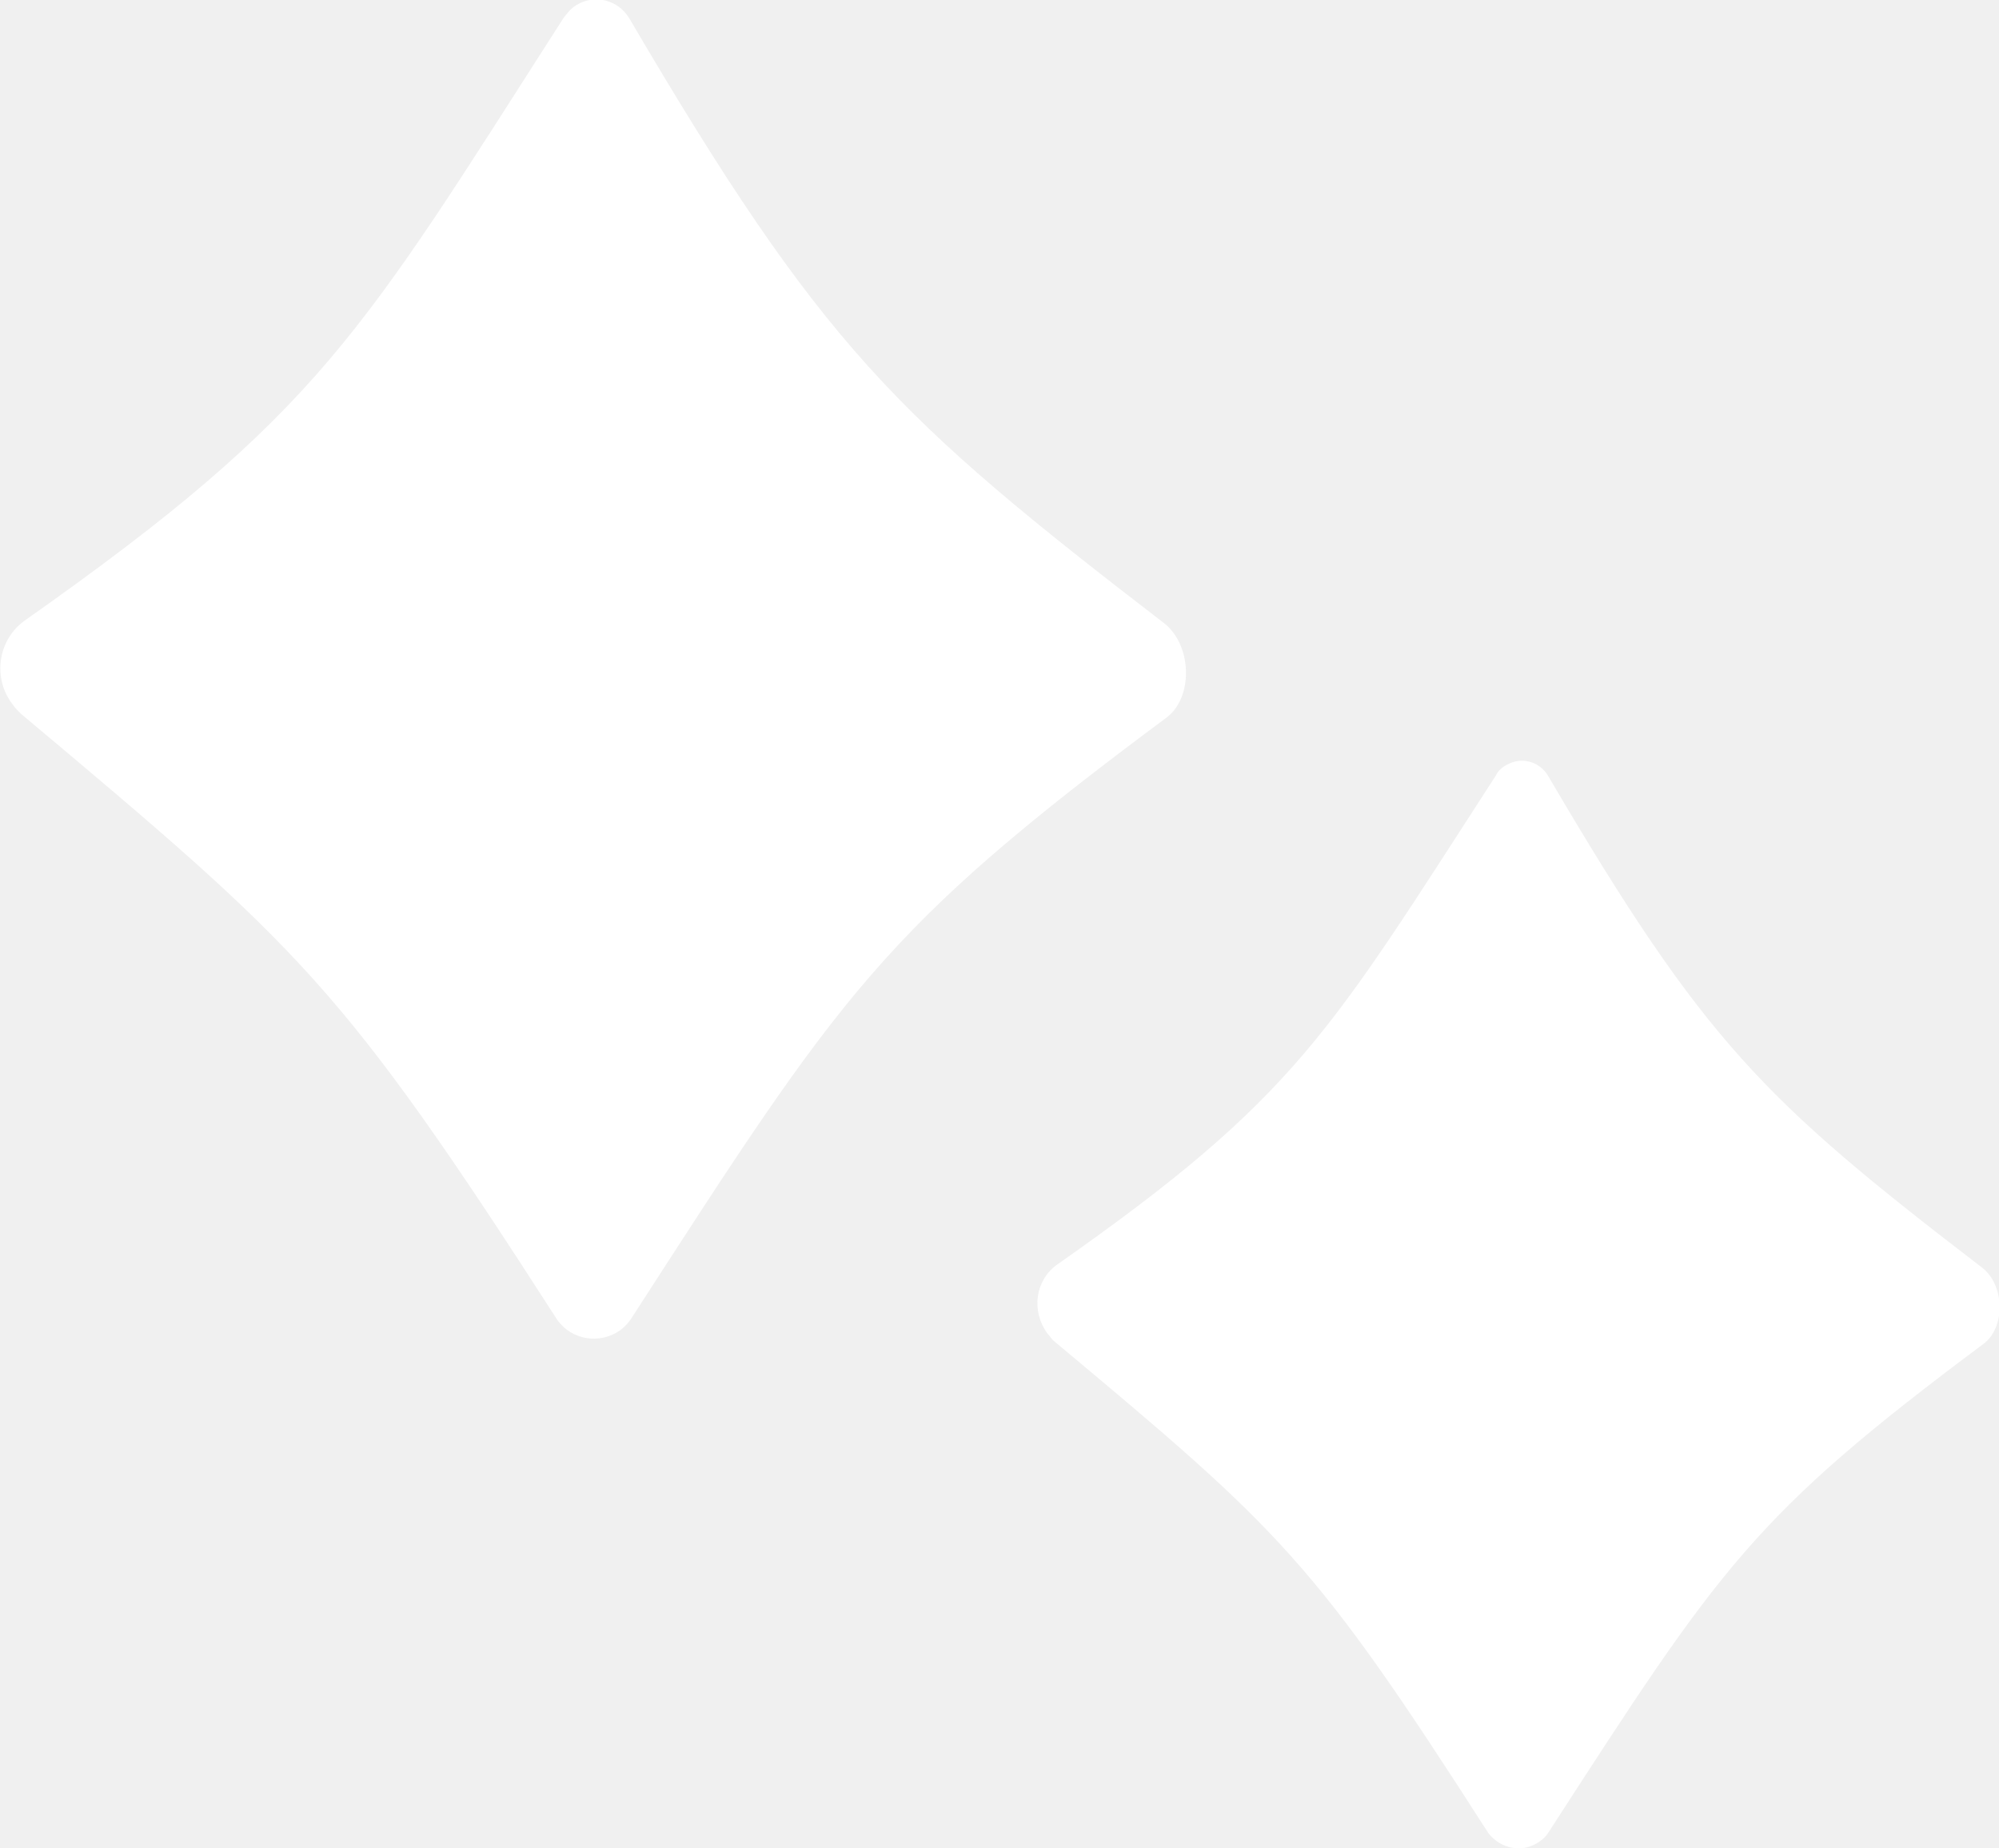
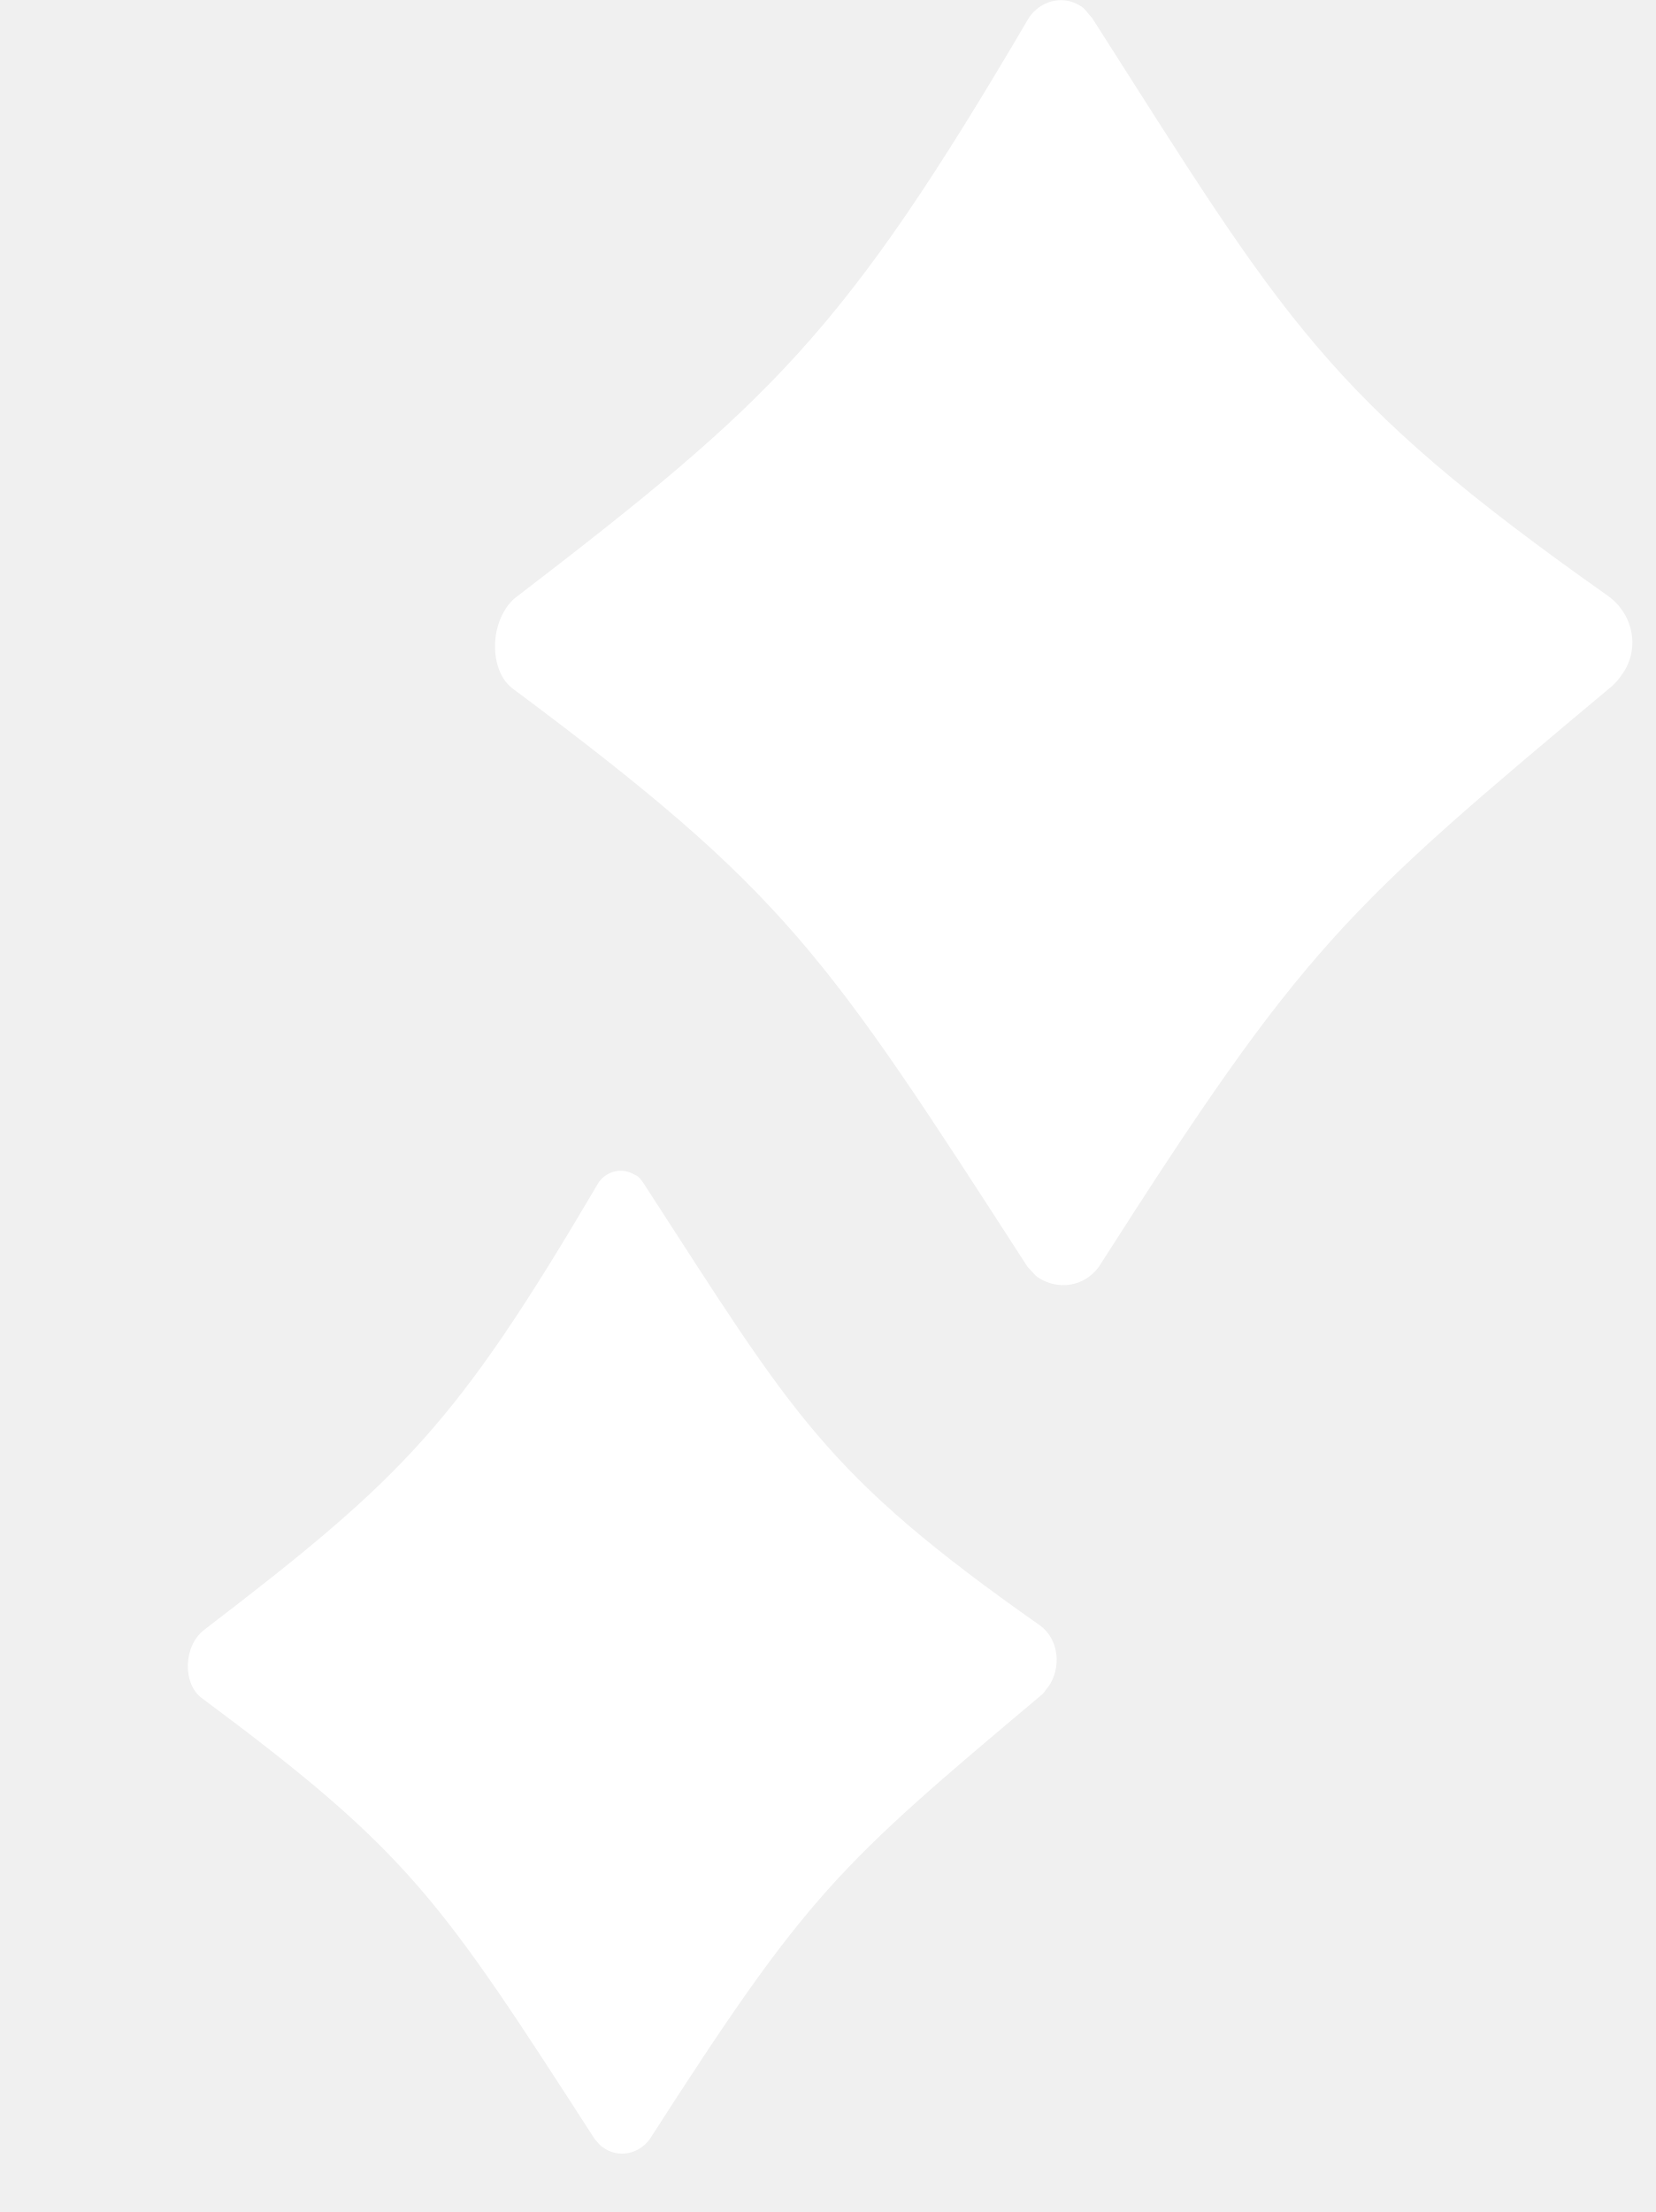
- <svg xmlns="http://www.w3.org/2000/svg" version="1.1" id="Layer_1" x="0px" y="0px" viewBox="0 0 163.6 151.2" style="enable-background:new 0 0 163.6 151.2;" xml:space="preserve">
+ <svg xmlns="http://www.w3.org/2000/svg" version="1.1" id="Layer_1" x="0px" y="0px" viewBox="0 0 120.5 161" style="enable-background:new 0 0 120.5 161;" xml:space="preserve">
  <style type="text/css">
	.st0{fill:#FFFFFF;}
</style>
-   <g id="Layer_2_1_">
-     <g id="Layer_30">
-       <path class="st0" d="M95.4,51.1c-22.1-17-28.1-22.7-43.9-49.6c-0.9-1.5-2.8-2-4.3-1.1c-0.5,0.3-0.8,0.7-1.1,1.1    C29.5,27.4,26.3,33.7,2,50.8c-2.2,1.6-2.6,4.7-1,6.8c0.2,0.3,0.4,0.5,0.7,0.8c23,19.3,26.2,22.1,43.9,49.6c1.2,1.7,3.5,2,5.1,0.9    c0.3-0.2,0.6-0.5,0.9-0.9c17.3-26.8,20.5-31.9,43.9-49.3C97.6,57.1,97.6,53,95.4,51.1z" />
-       <path class="st0" d="M162.3,103.8c-18-13.8-22.8-18.5-35.6-40.3c-0.7-1.2-2.2-1.6-3.4-0.9c-0.4,0.2-0.7,0.5-0.9,0.9    c-13.6,21-16.2,26.2-35.9,40c-1.8,1.3-2.1,3.8-0.8,5.6c0.2,0.2,0.3,0.4,0.5,0.6c18.7,15.6,21.3,18,35.6,40.3    c1,1.3,2.8,1.7,4.2,0.7c0.3-0.2,0.5-0.4,0.7-0.7c14.1-21.8,16.7-25.9,35.6-40C164.1,108.7,164.1,105.3,162.3,103.8z" />
-     </g>
-   </g>
+   <path class="st0" d="M37.3,50.1C57.3,65,60,69.3,74.8,92.2c0.3,0.3,0.5,0.6,0.8,0.8c1.4,0.9,3.3,0.7,4.4-0.8  C95,68.7,97.8,66.3,117.4,49.9c0.3-0.3,0.4-0.4,0.6-0.7c1.4-1.8,1-4.4-0.9-5.8c-20.7-14.6-23.5-20-37.6-42.1C79.2,1,79,0.6,78.6,0.4  c-1.3-0.8-2.9-0.3-3.7,0.9c-13.5,23-18.6,27.8-37.5,42.3C35.6,45.3,35.6,48.8,37.3,50.1z" />
+   <path class="st0" d="M14.7,123.6c15.2,11.3,17.3,14.6,28.6,32.1c0.2,0.2,0.3,0.4,0.6,0.6c1.1,0.8,2.6,0.5,3.4-0.6  c11.5-17.9,13.6-19.8,28.6-32.4c0.2-0.2,0.2-0.3,0.4-0.5c1-1.4,0.8-3.5-0.6-4.5c-15.8-11.1-17.9-15.3-28.8-32.1  c-0.2-0.3-0.4-0.6-0.7-0.7c-1-0.6-2.2-0.2-2.7,0.7c-10.3,17.5-14.1,21.3-28.6,32.4C13.3,119.8,13.3,122.6,14.7,123.6z" />
</svg>
